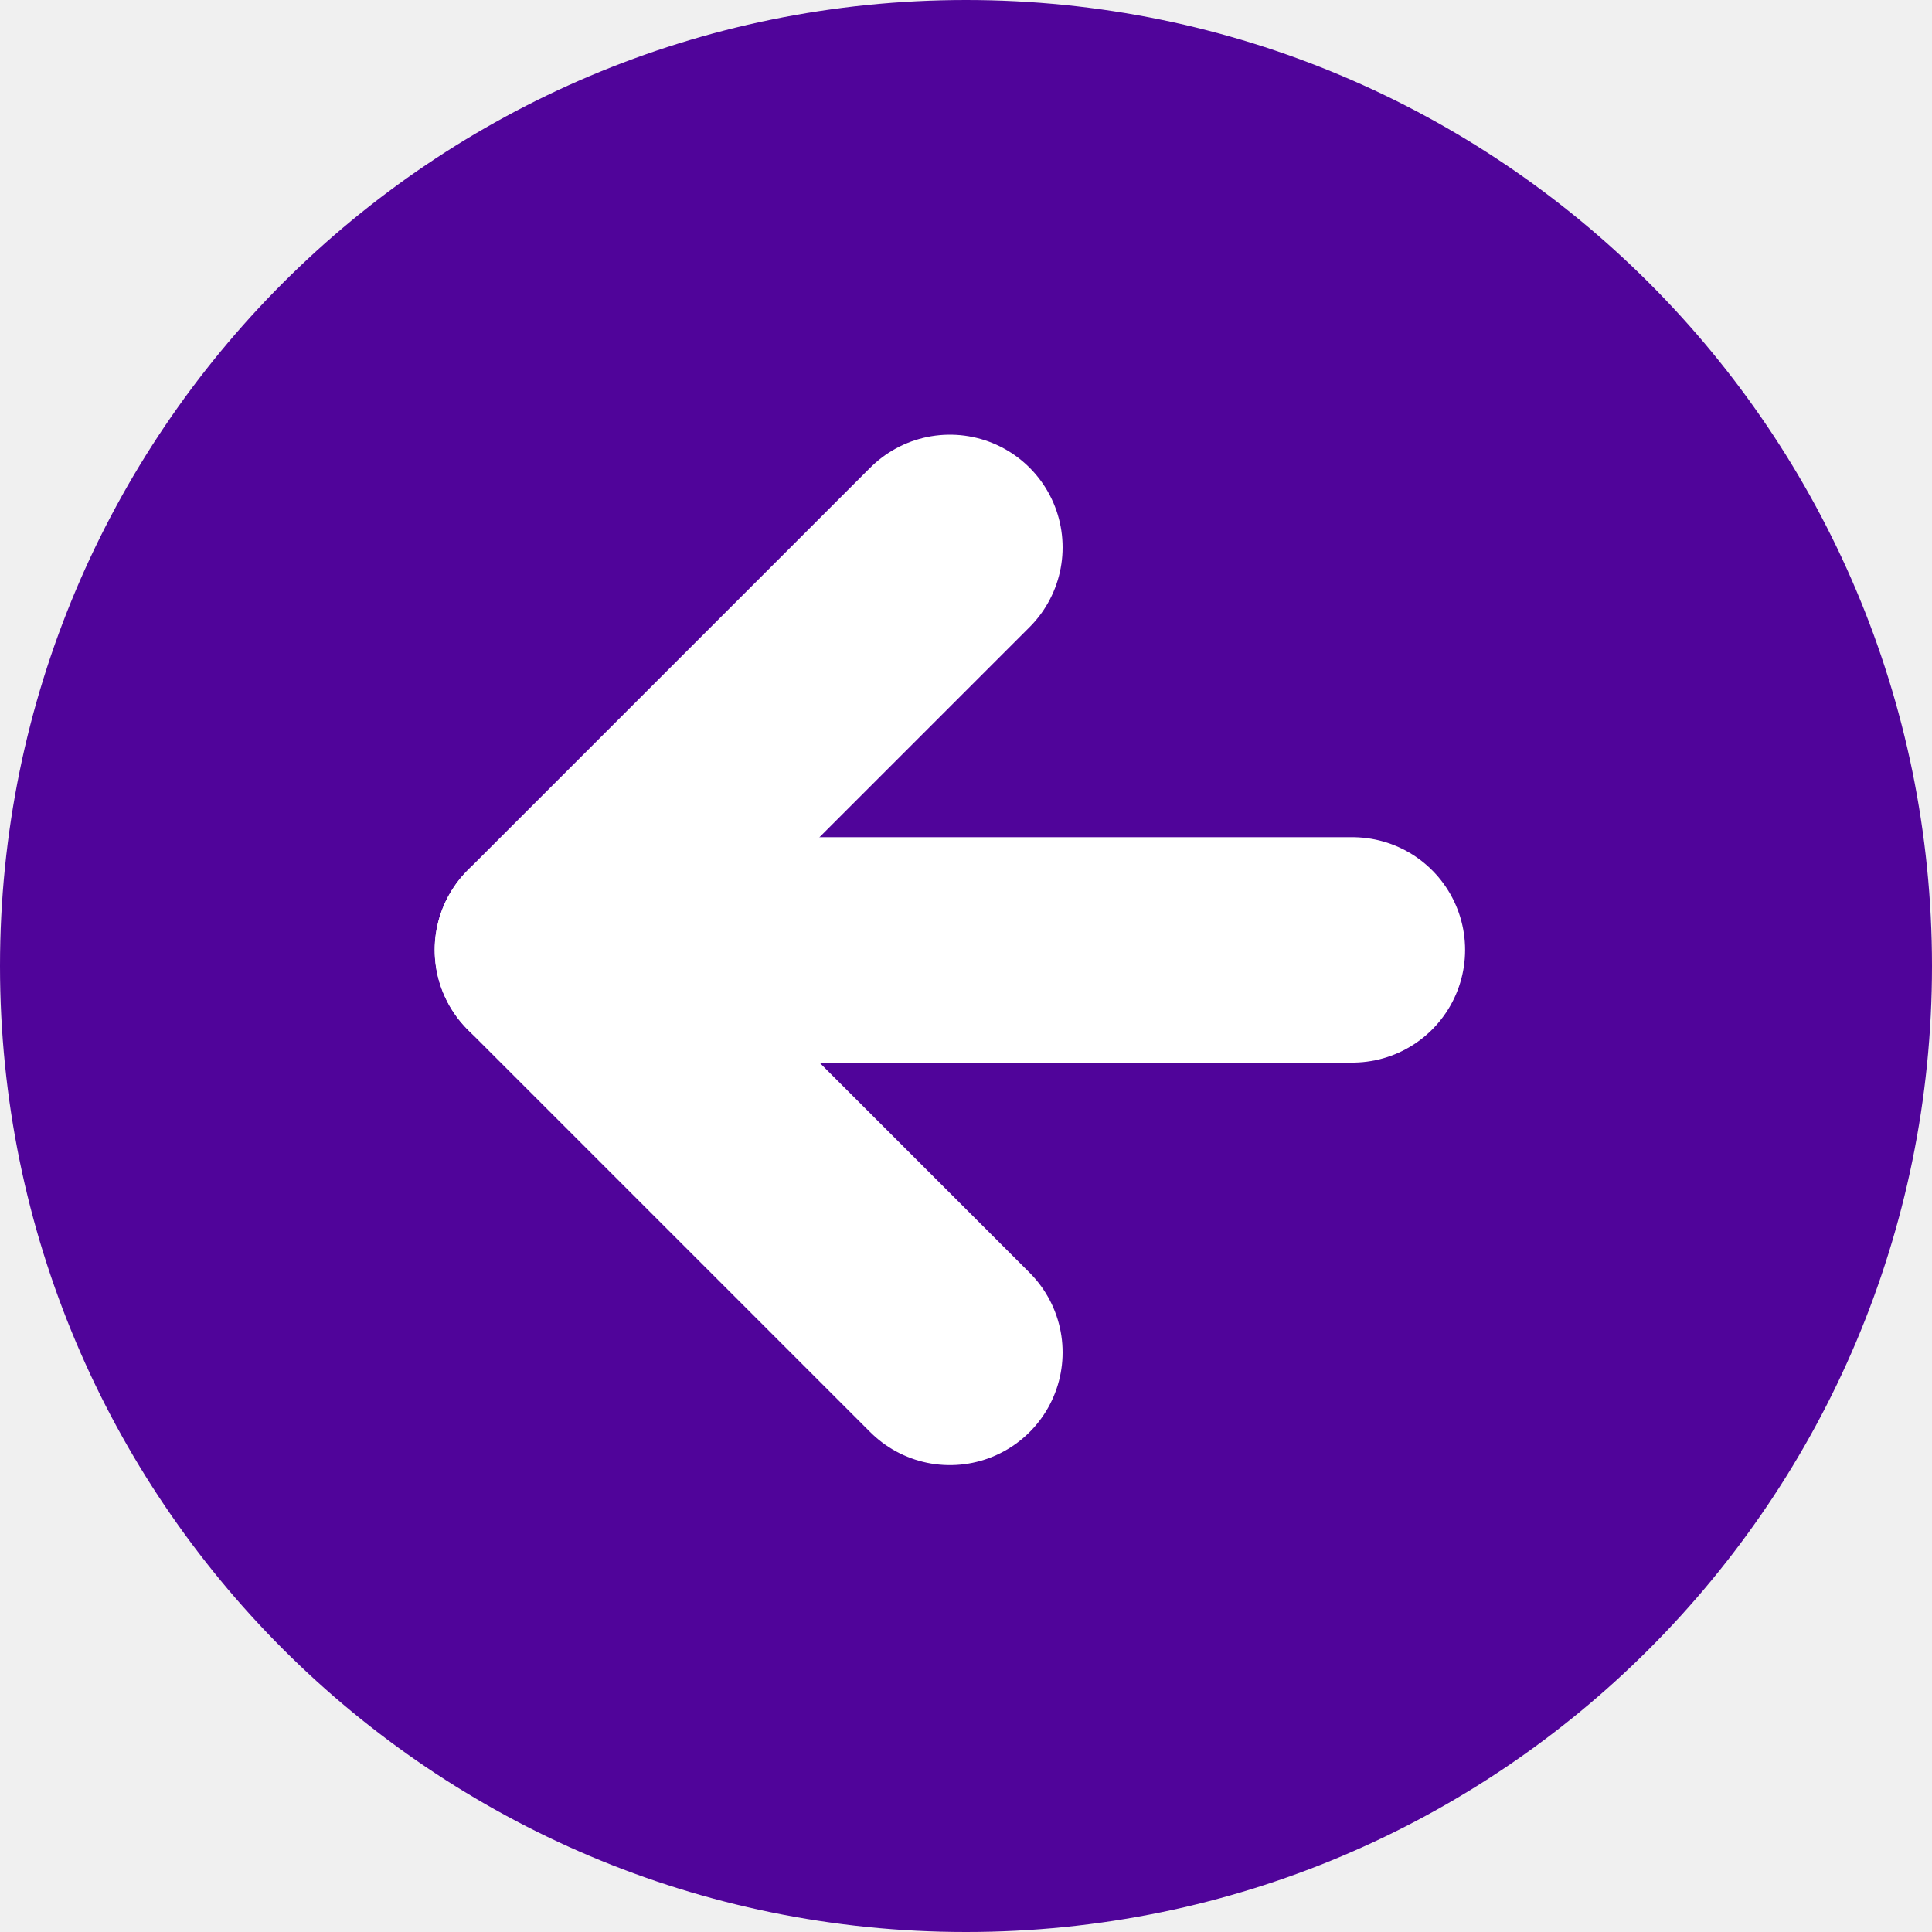
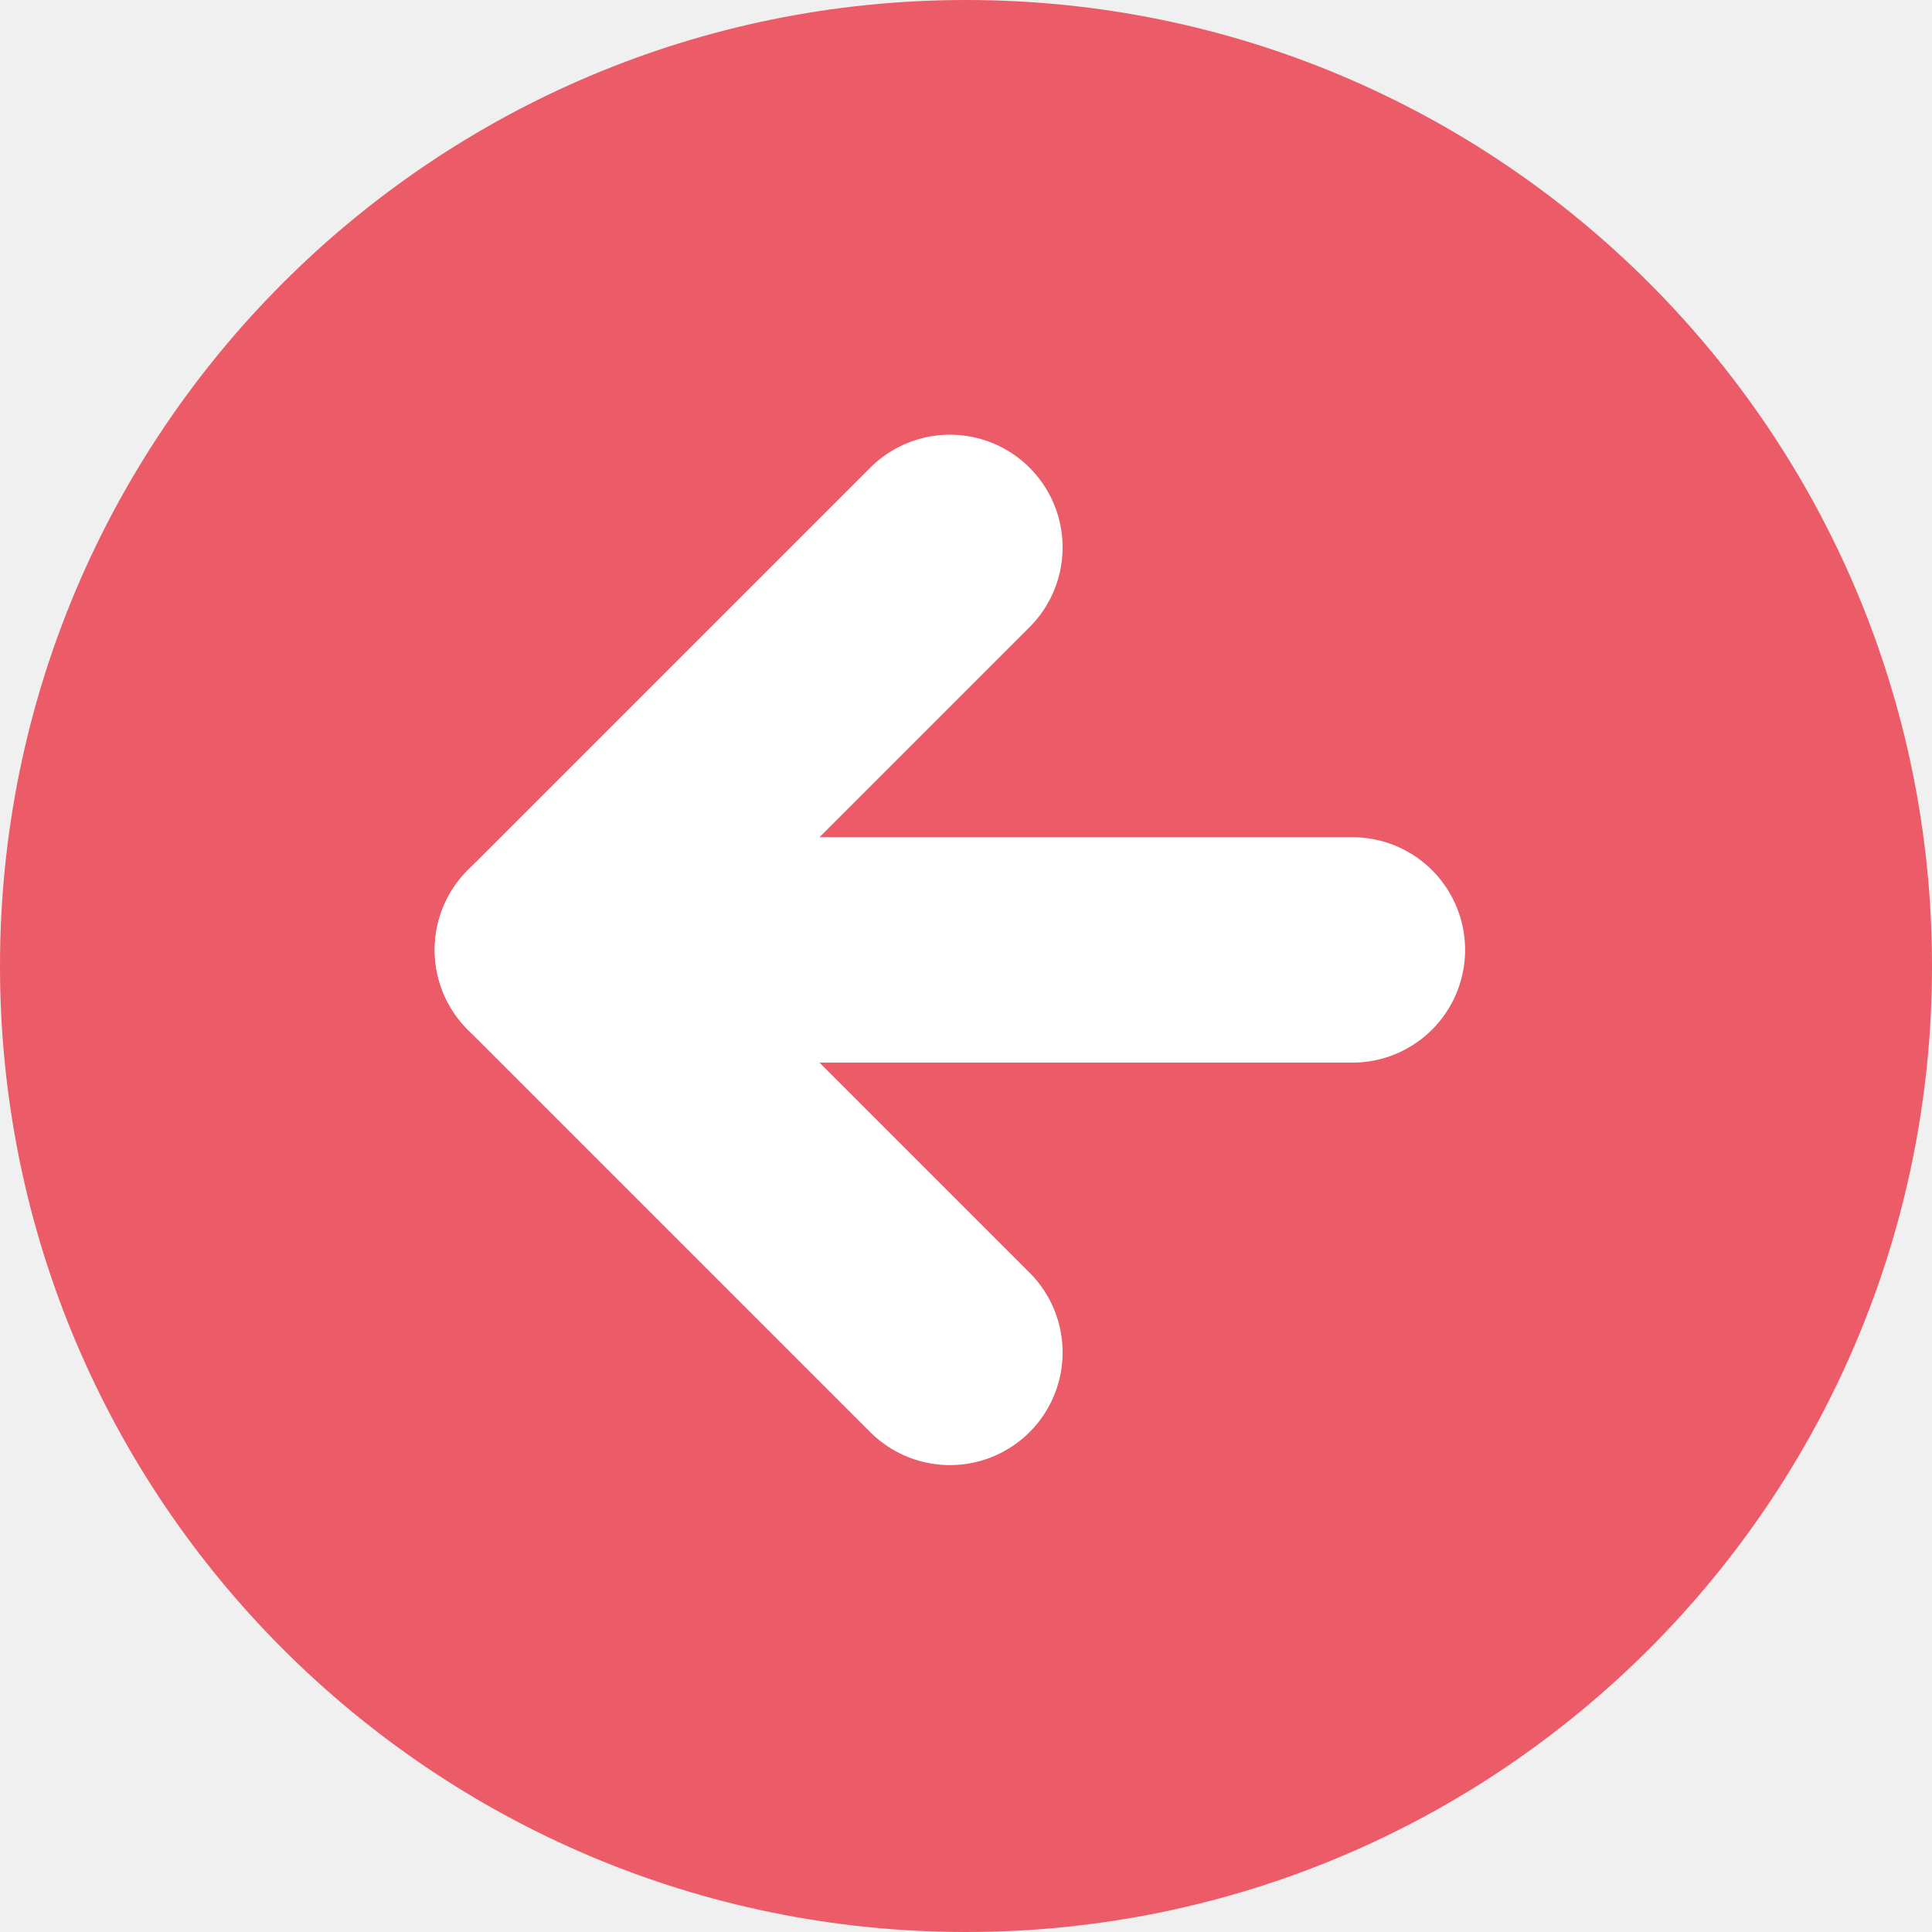
<svg xmlns="http://www.w3.org/2000/svg" width="60" height="60" viewBox="0 0 60 60" fill="none">
-   <circle cx="30" cy="30" r="30" fill="#50049A" />
+   <circle cx="30" cy="30" r="30" fill="#EB5C68" />
  <path d="M42 29.5H17" stroke="white" stroke-width="7" stroke-linecap="round" stroke-linejoin="round" />
  <path d="M29.5 17L17 29.5L29.5 42" stroke="white" stroke-width="7" stroke-linecap="round" stroke-linejoin="round" />
</svg>
